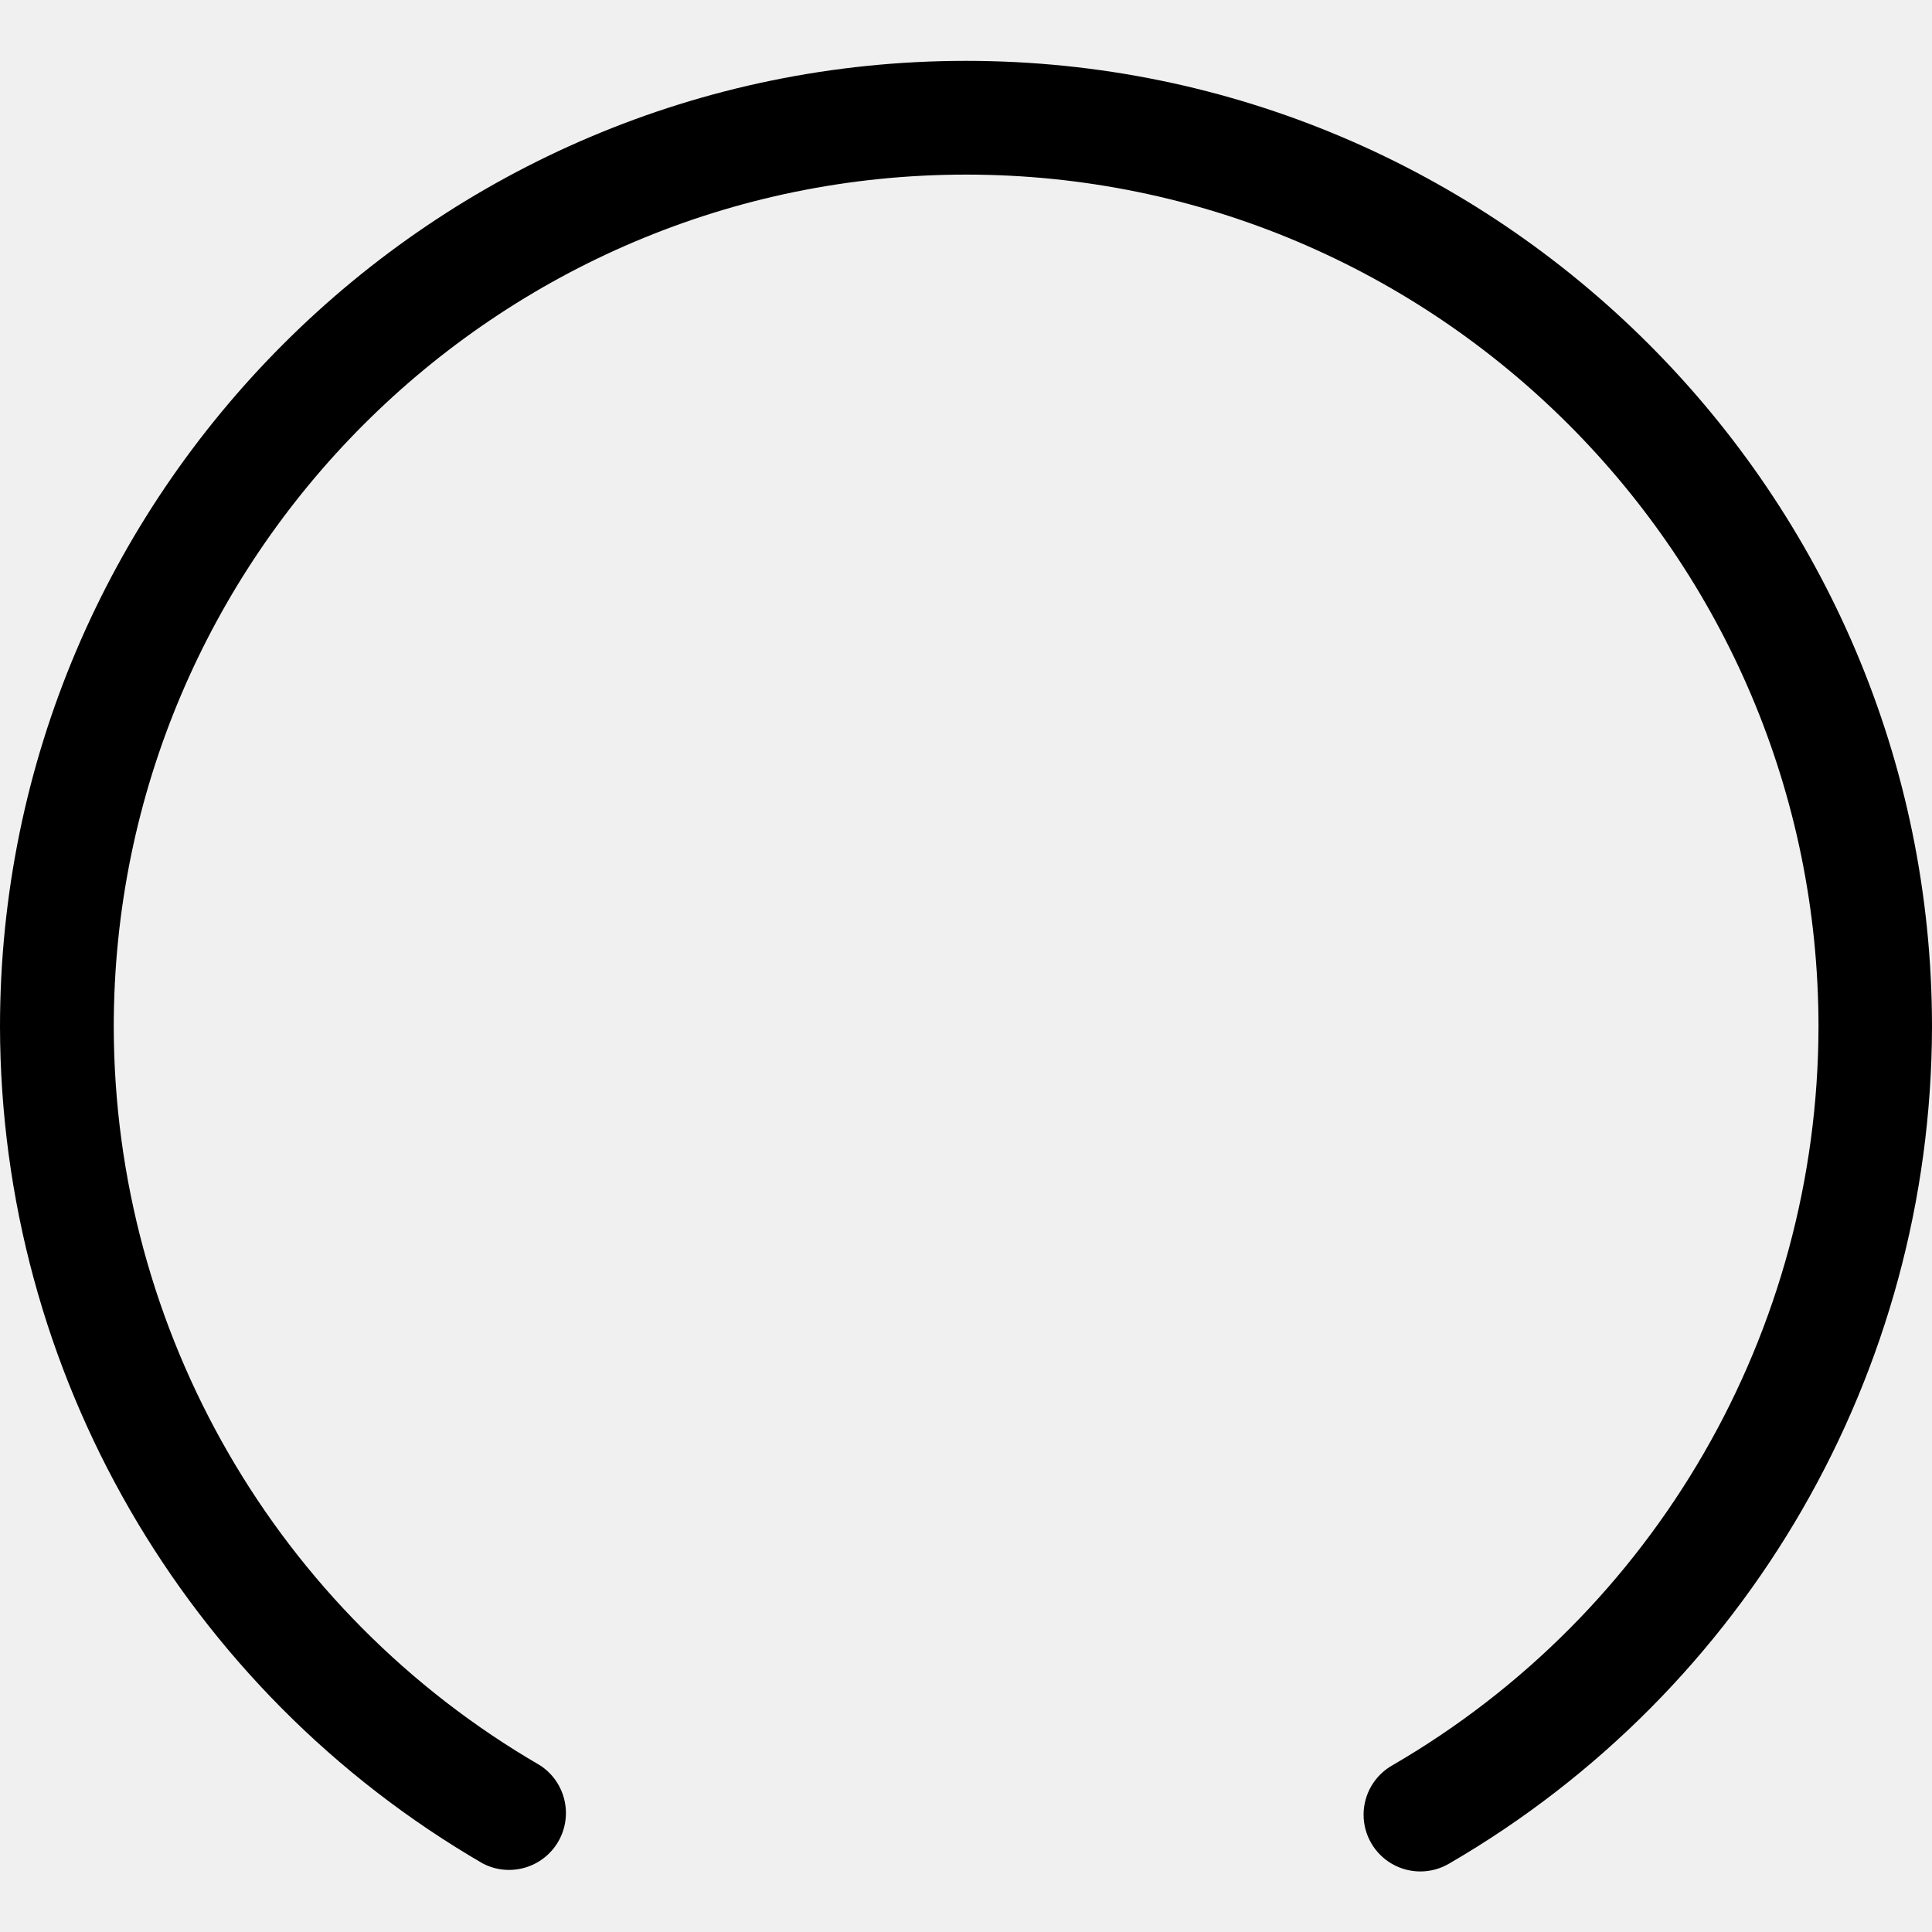
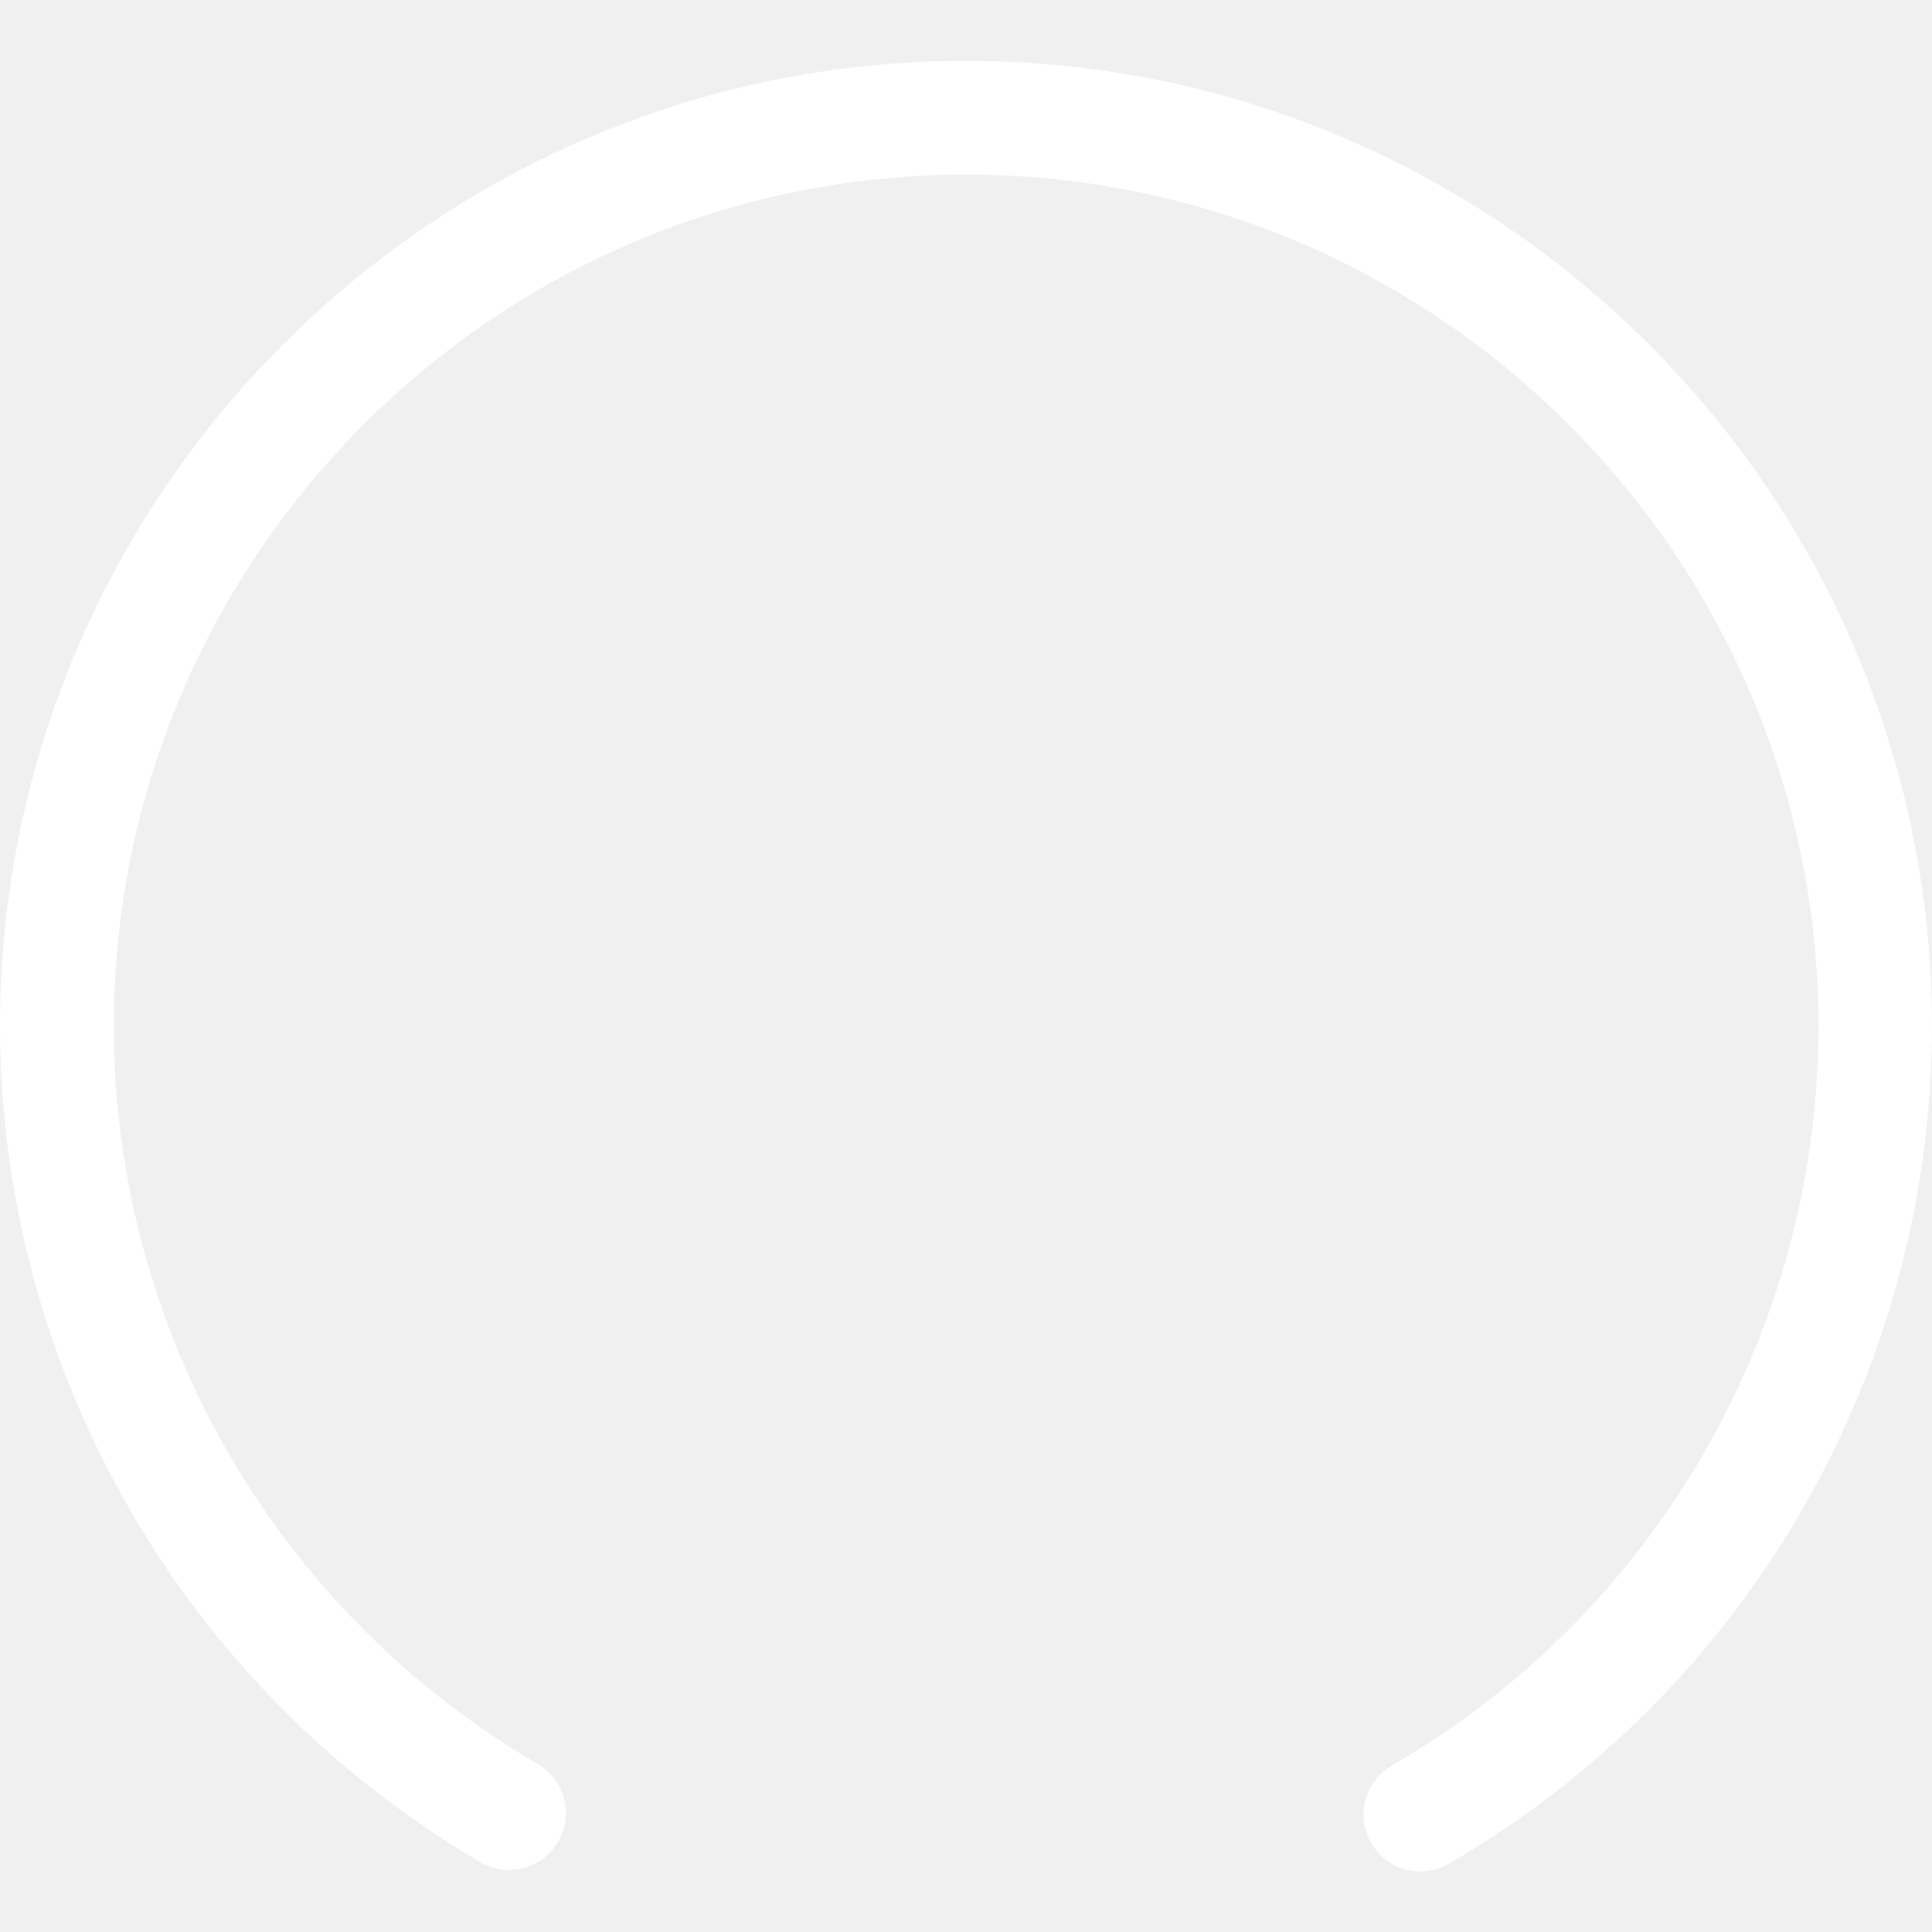
<svg xmlns="http://www.w3.org/2000/svg" id="SvgIconLoading" viewBox="0 0 16 16">
-   <path d="M8 .504c-4.411 0-8 3.589-8 8a8.03 8.03 0 0 0 3.999 6.929.471.471 0 0 0 .472-.814A7.084 7.084 0 0 1 .942 8.505c0-3.892 3.166-7.059 7.059-7.059s7.059 3.166 7.059 7.059a7.085 7.085 0 0 1-3.528 6.114.47.47 0 1 0 .47.814A8.03 8.03 0 0 0 16 8.504c0-4.411-3.589-8-8-8z" />
+   <path style="fill:#fff" d="M8 .504c-4.411 0-8 3.589-8 8a8.03 8.03 0 0 0 3.999 6.929.471.471 0 0 0 .472-.814A7.084 7.084 0 0 1 .942 8.505c0-3.892 3.166-7.059 7.059-7.059s7.059 3.166 7.059 7.059a7.085 7.085 0 0 1-3.528 6.114.47.47 0 1 0 .47.814A8.03 8.03 0 0 0 16 8.504c0-4.411-3.589-8-8-8z" />
</svg>
